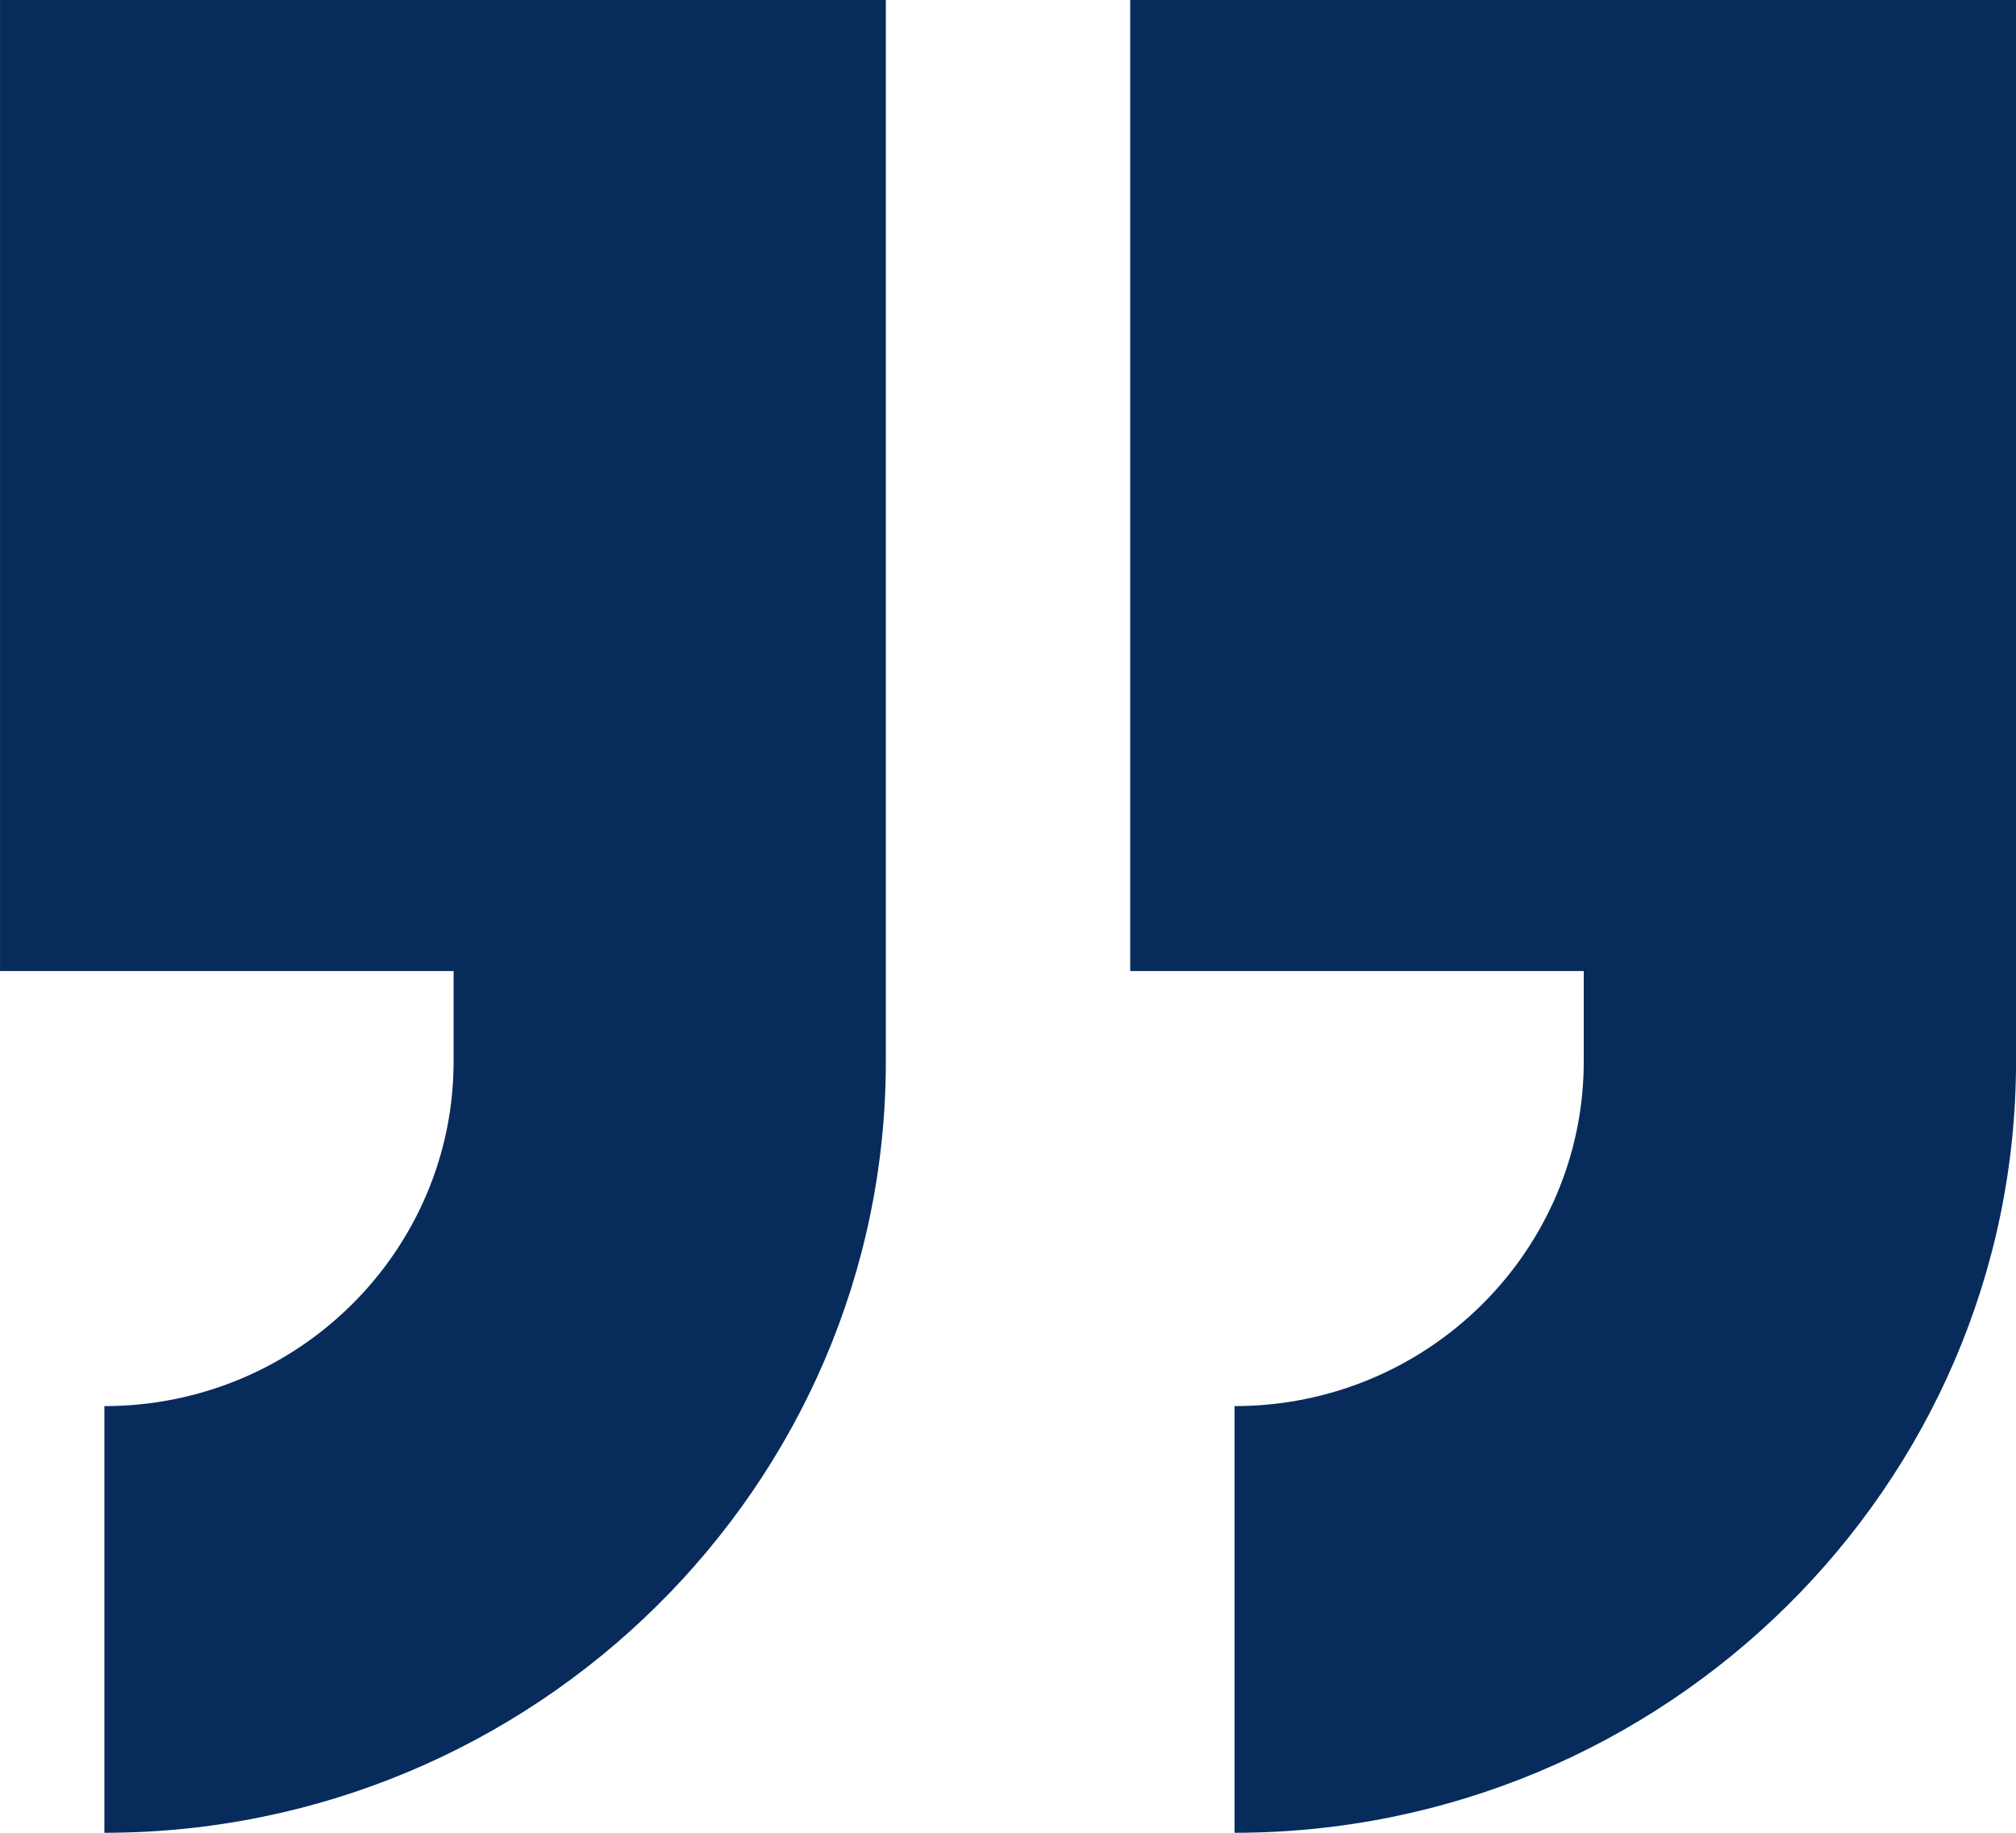
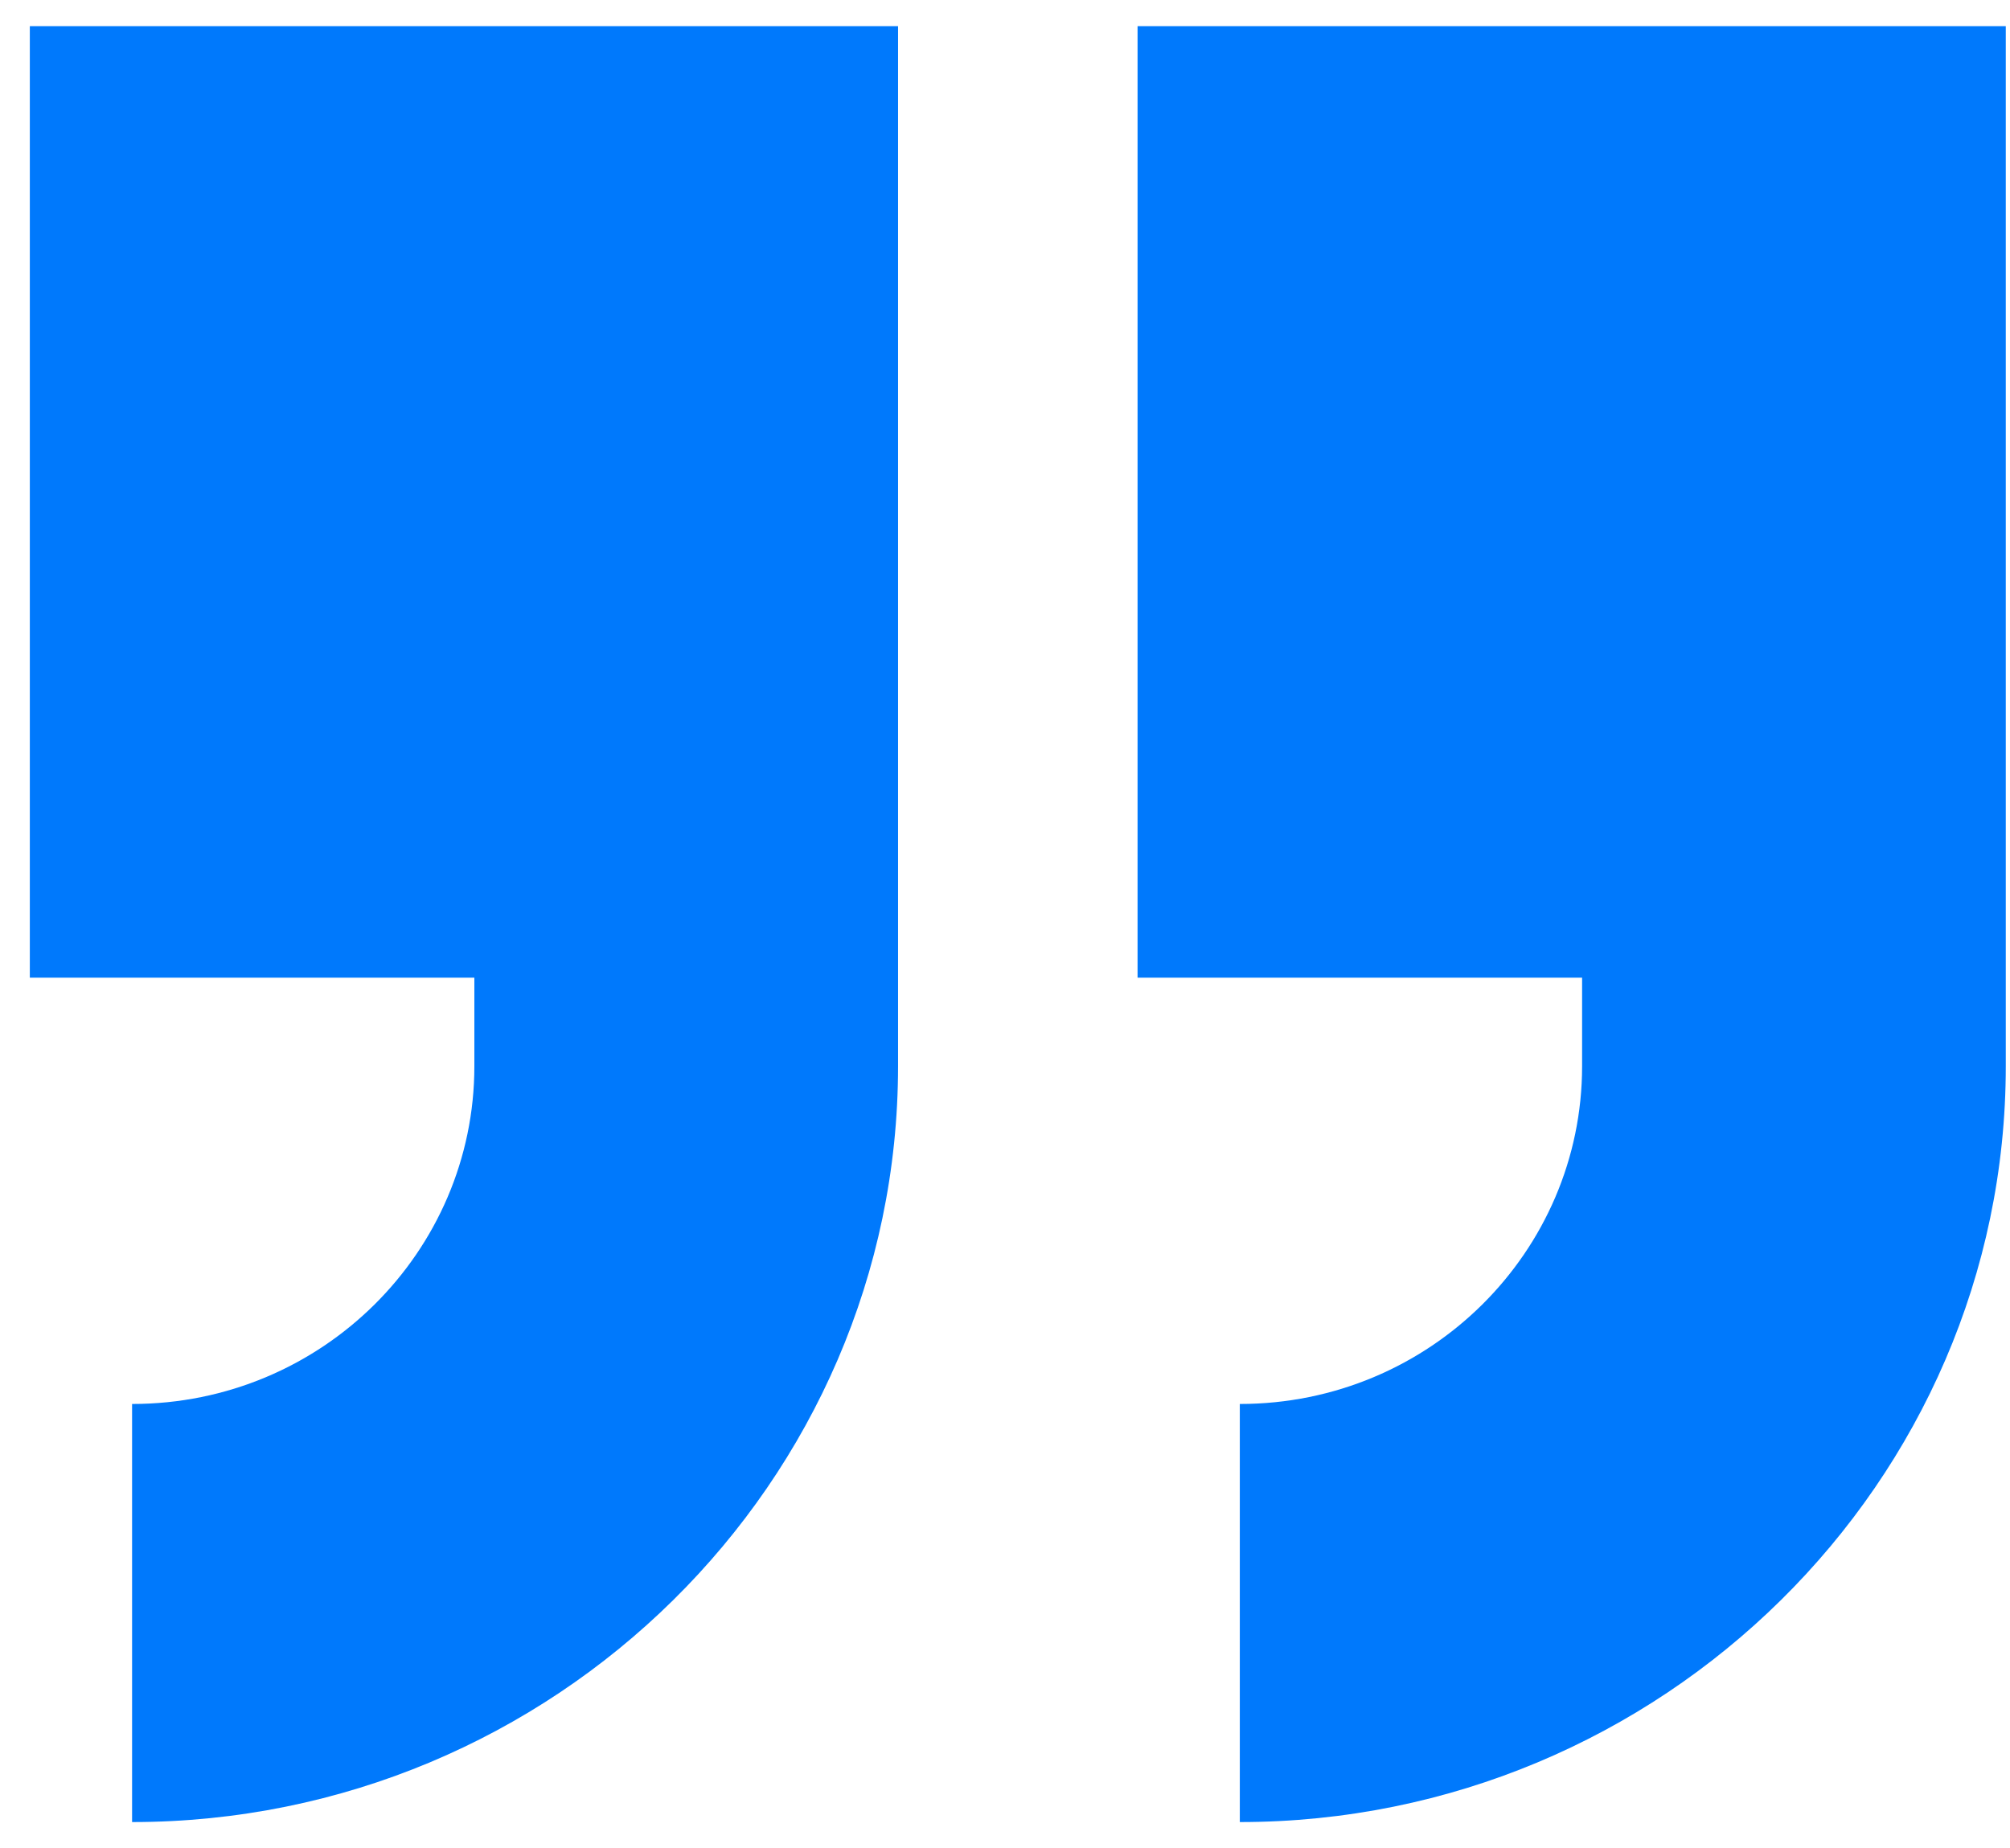
- <svg xmlns="http://www.w3.org/2000/svg" width="66" height="60" viewBox="0 0 66 60" fill="none">
-   <path fill-rule="evenodd" clip-rule="evenodd" d="M0.001 31.789H14.85V34.748C14.85 40.94 9.761 46.032 3.417 46.032V60C17.499 60 29.001 48.647 29.001 34.748V0H0.001V31.789Z" fill="#072C5C" />
-   <path fill-rule="evenodd" clip-rule="evenodd" d="M37.001 0V31.789H51.849V34.748C51.849 40.94 46.761 46.032 40.417 46.032V60C54.499 60 66.001 48.647 66.001 34.748V0H37.001Z" fill="#072C5C" />
+ <svg xmlns="http://www.w3.org/2000/svg" width="62" height="57" viewBox="0 0 62 57" fill="none">
+   <path fill-rule="evenodd" clip-rule="evenodd" d="M0.92 30.163H14.632V32.895C14.632 38.614 9.933 43.316 4.074 43.316V56.215C17.079 56.215 27.701 45.73 27.701 32.895V0.806H0.92V30.163Z" fill="#0079FC" />
+   <path fill-rule="evenodd" clip-rule="evenodd" d="M35.089 0.806V30.163H48.801V32.895C48.801 38.614 44.102 43.316 38.243 43.316V56.215C51.248 56.215 61.87 45.73 61.87 32.895V0.806H35.089Z" fill="#0079FC" />
</svg>
